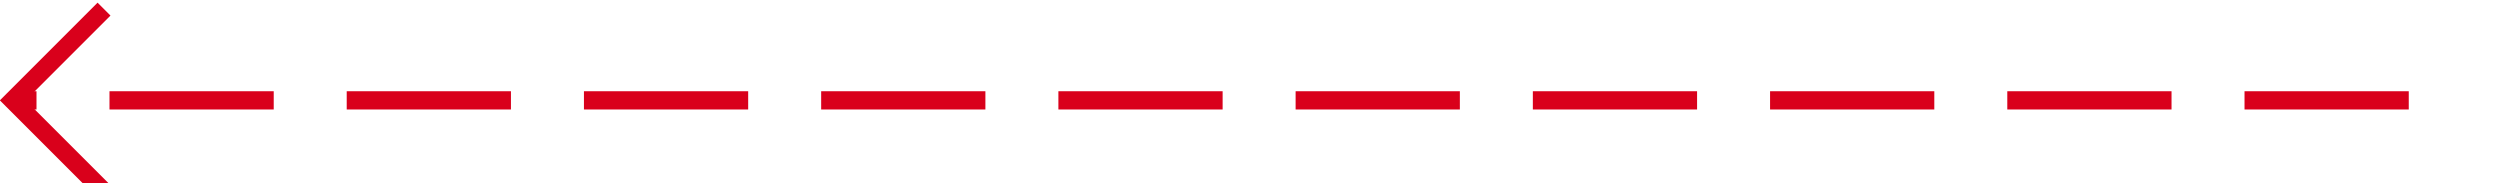
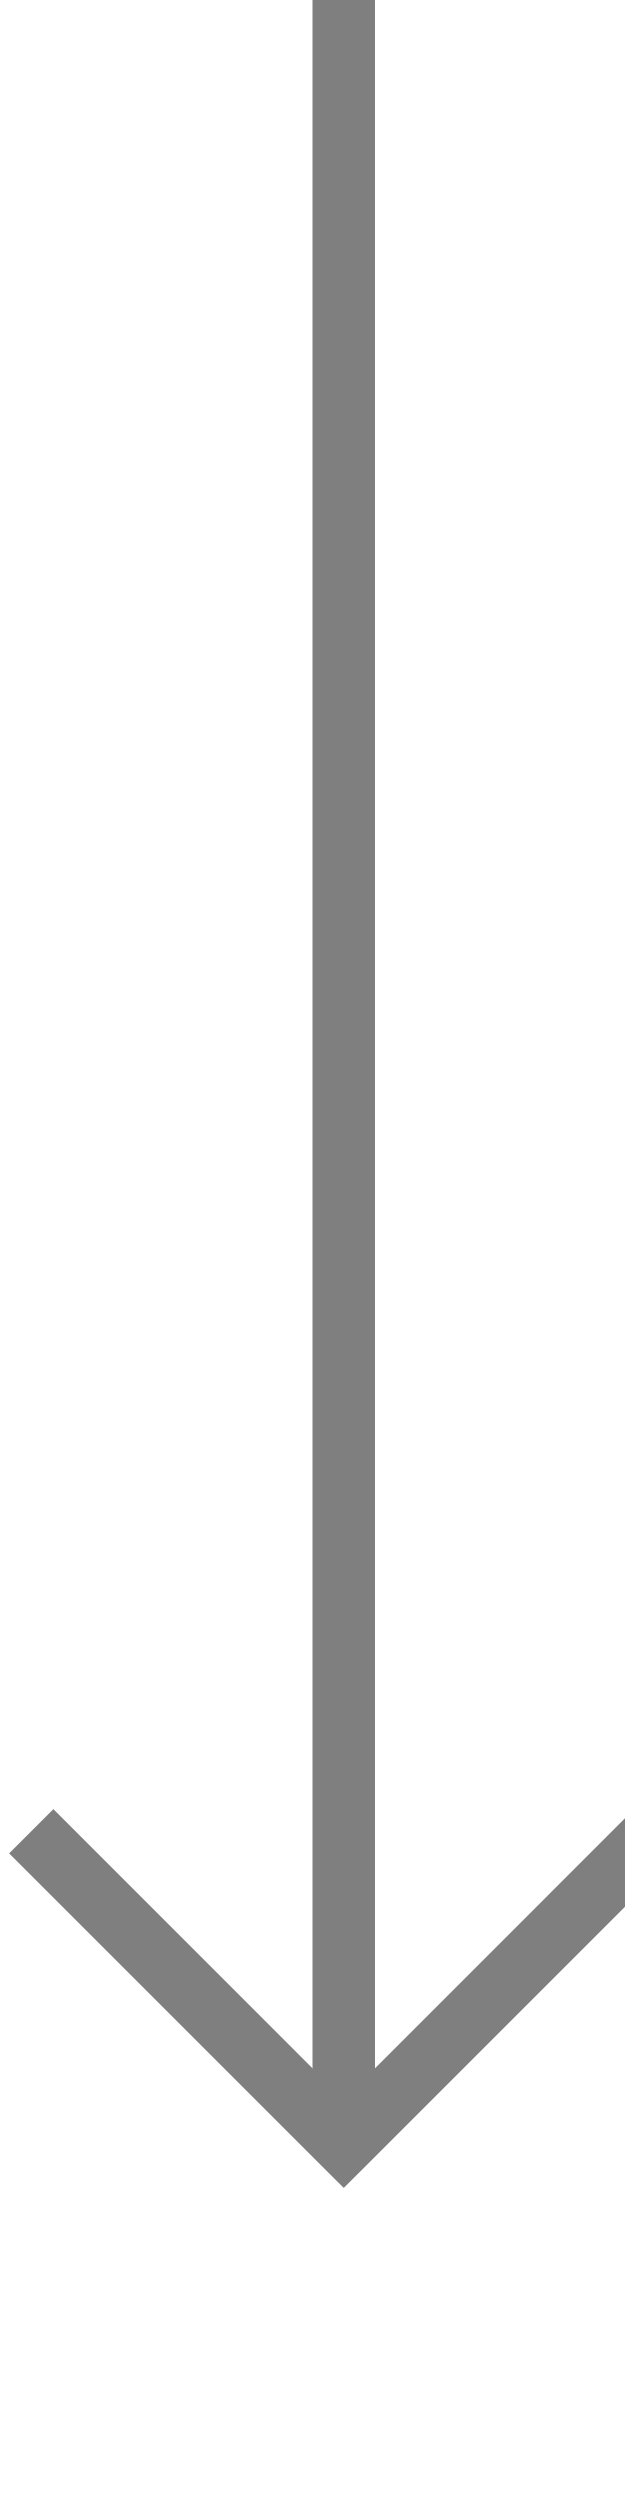
- <svg xmlns="http://www.w3.org/2000/svg" version="1.1" width="137px" height="10px" preserveAspectRatio="xMinYMid meet" viewBox="809 280  137 8">
-   <path d="M 941 284.5  L 810 284.5  " stroke-width="1" stroke-dasharray="9,4" stroke="#d9001b" fill="none" />
-   <path d="M 815.054 289.146  L 810.407 284.5  L 815.054 279.854  L 814.346 279.146  L 809.346 284.146  L 808.993 284.5  L 809.346 284.854  L 814.346 289.854  L 815.054 289.146  Z " fill-rule="nonzero" fill="#d9001b" stroke="none" />
+ <svg xmlns="http://www.w3.org/2000/svg" version="1.1" width="10px" height="40px" preserveAspectRatio="xMidYMin meet" viewBox="276 199  8 40">
+   <path d="M 280.5 199  L 280.5 233  " stroke-width="1" stroke="#7f7f7f" fill="none" />
+   <path d="M 285.146 227.946  L 280.5 232.593  L 275.854 227.946  L 275.146 228.654  L 280.146 233.654  L 280.5 234.007  L 280.854 233.654  L 285.854 228.654  L 285.146 227.946  Z " fill-rule="nonzero" fill="#7f7f7f" stroke="none" />
</svg>
